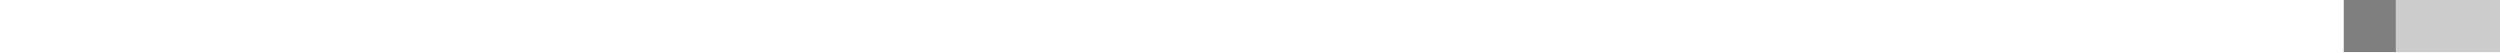
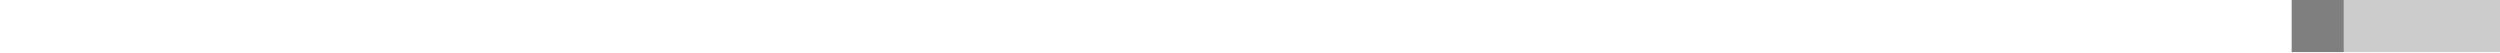
<svg xmlns="http://www.w3.org/2000/svg" viewBox="0 0 48 1">
  <g fill="#000000">
-     <rect x="45" width="1" height="1" opacity="0.5" />
-     <rect x="46" width="2" height="1" opacity="0.2" />
+     <rect x="44" width="1" height="1" opacity="0.5" />
+     <rect x="45" width="3" height="1" opacity="0.2" />
  </g>
</svg>
